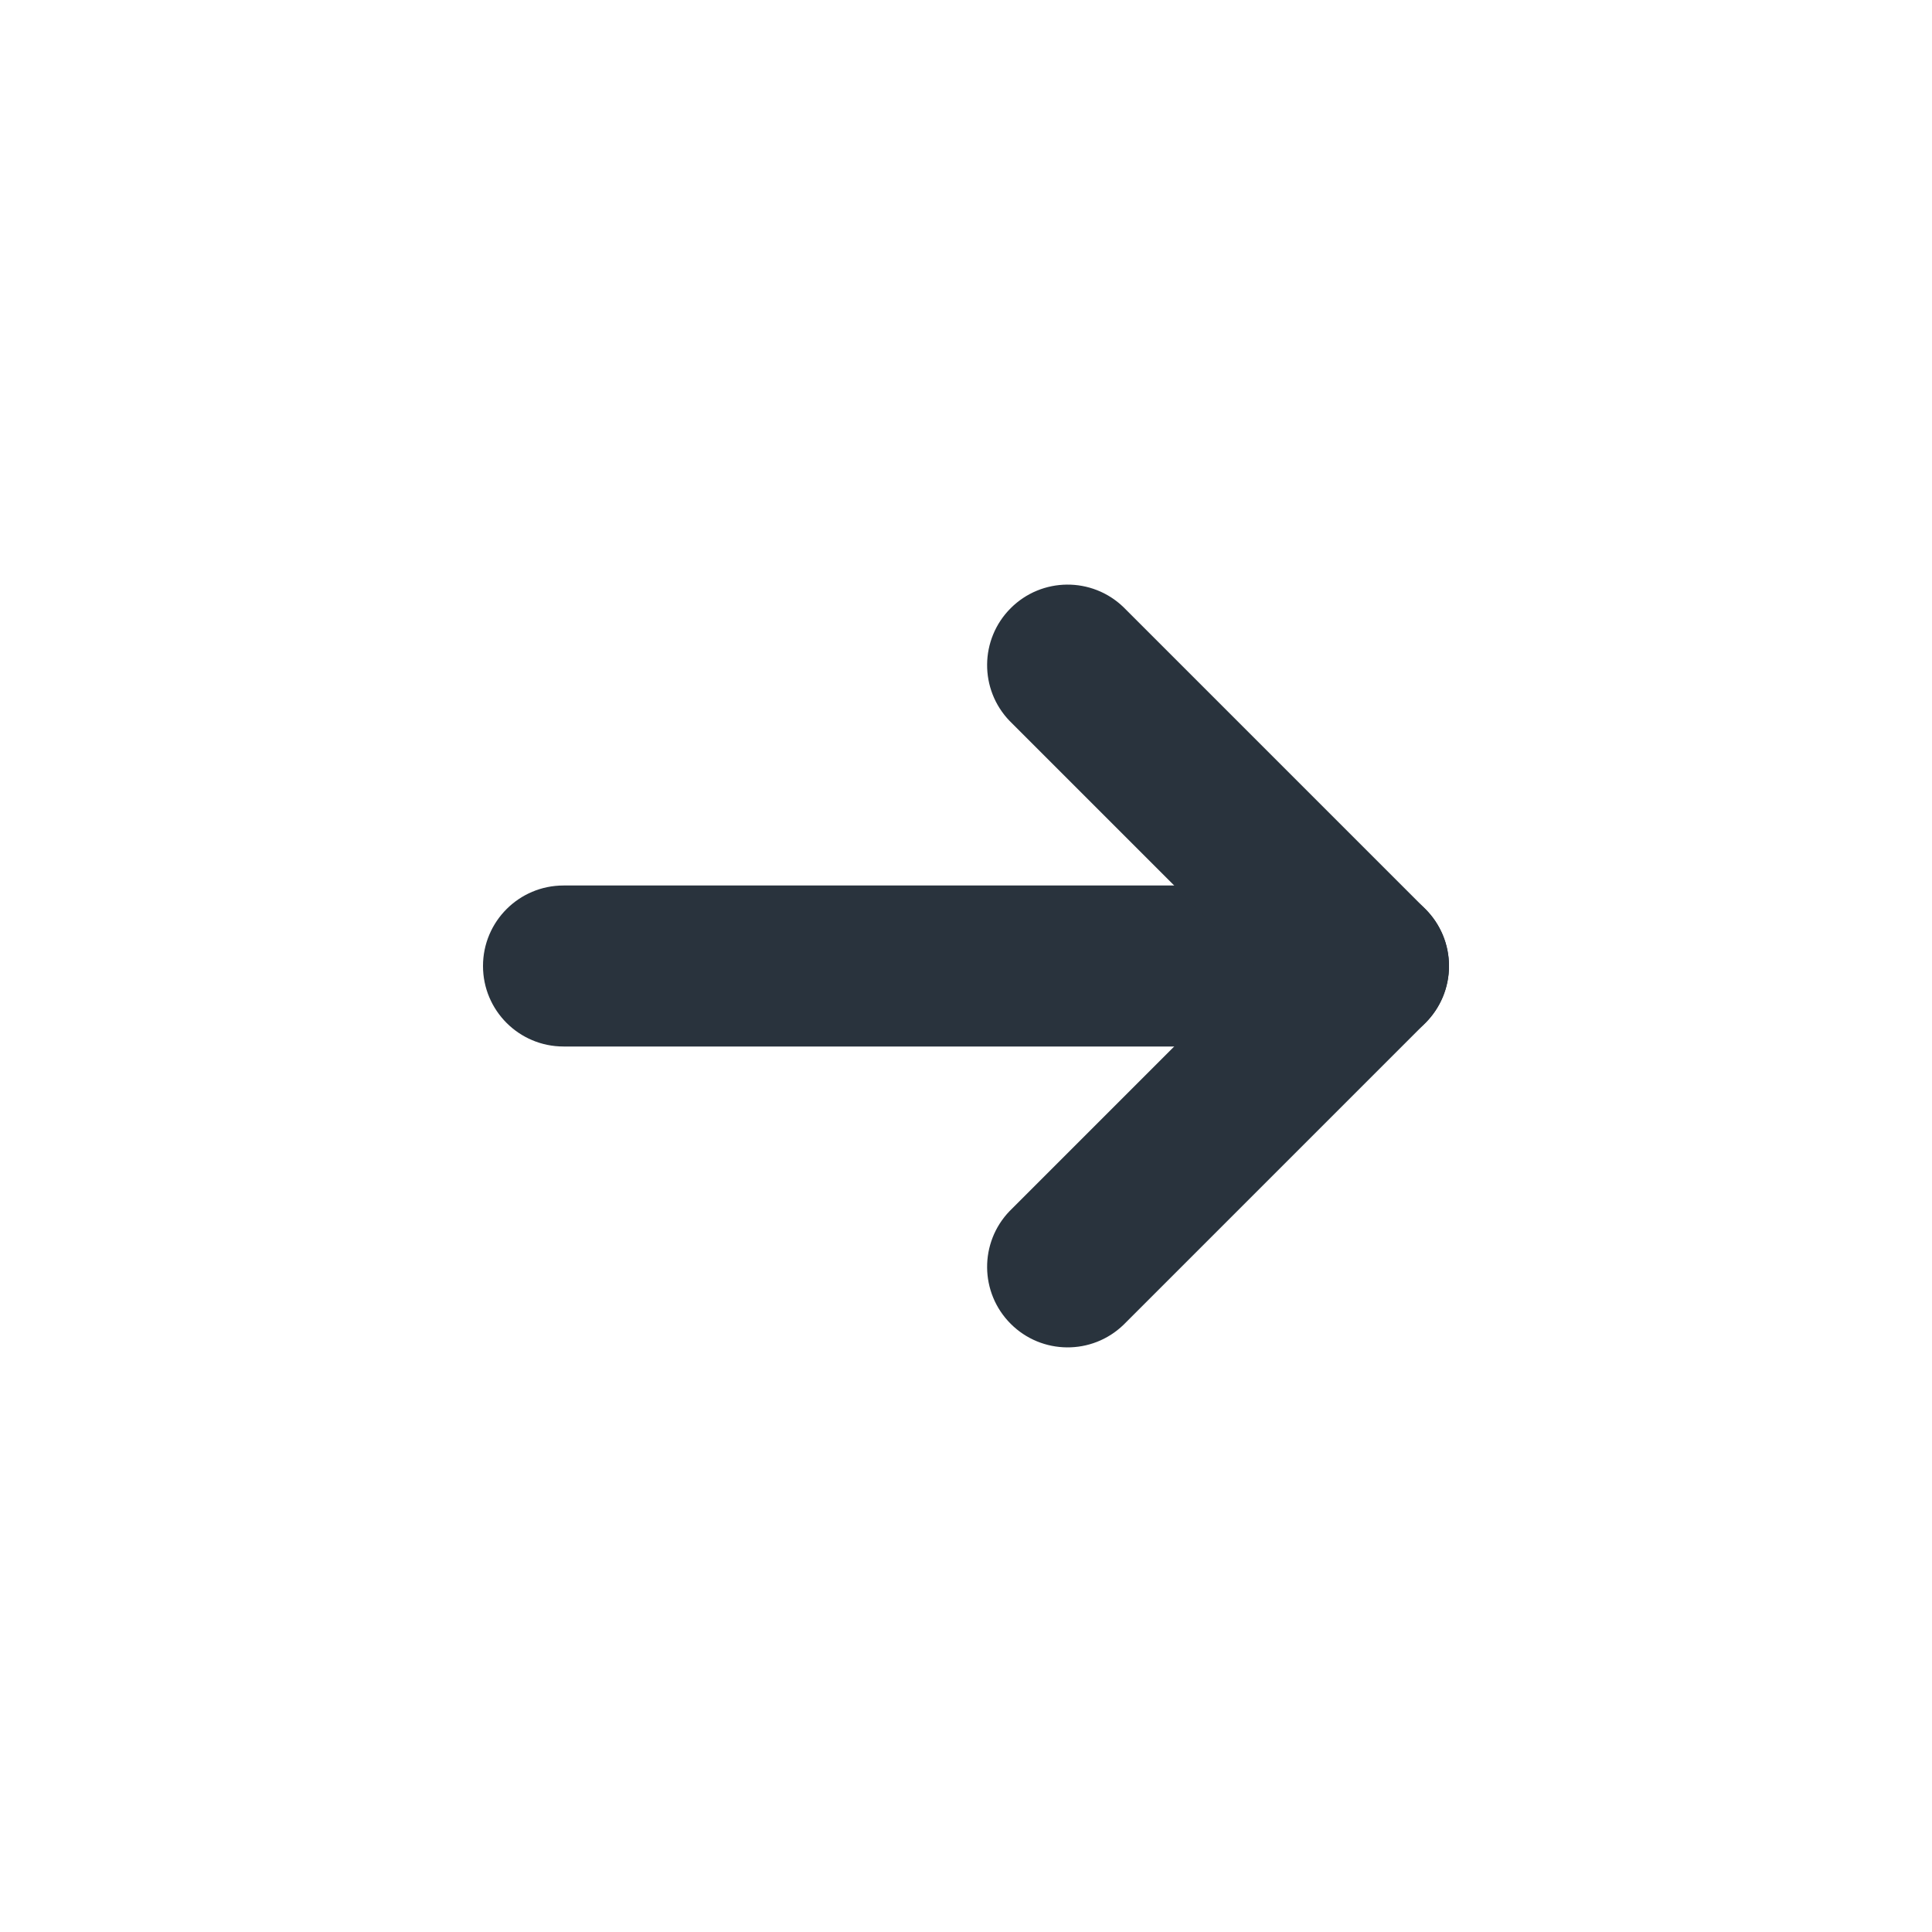
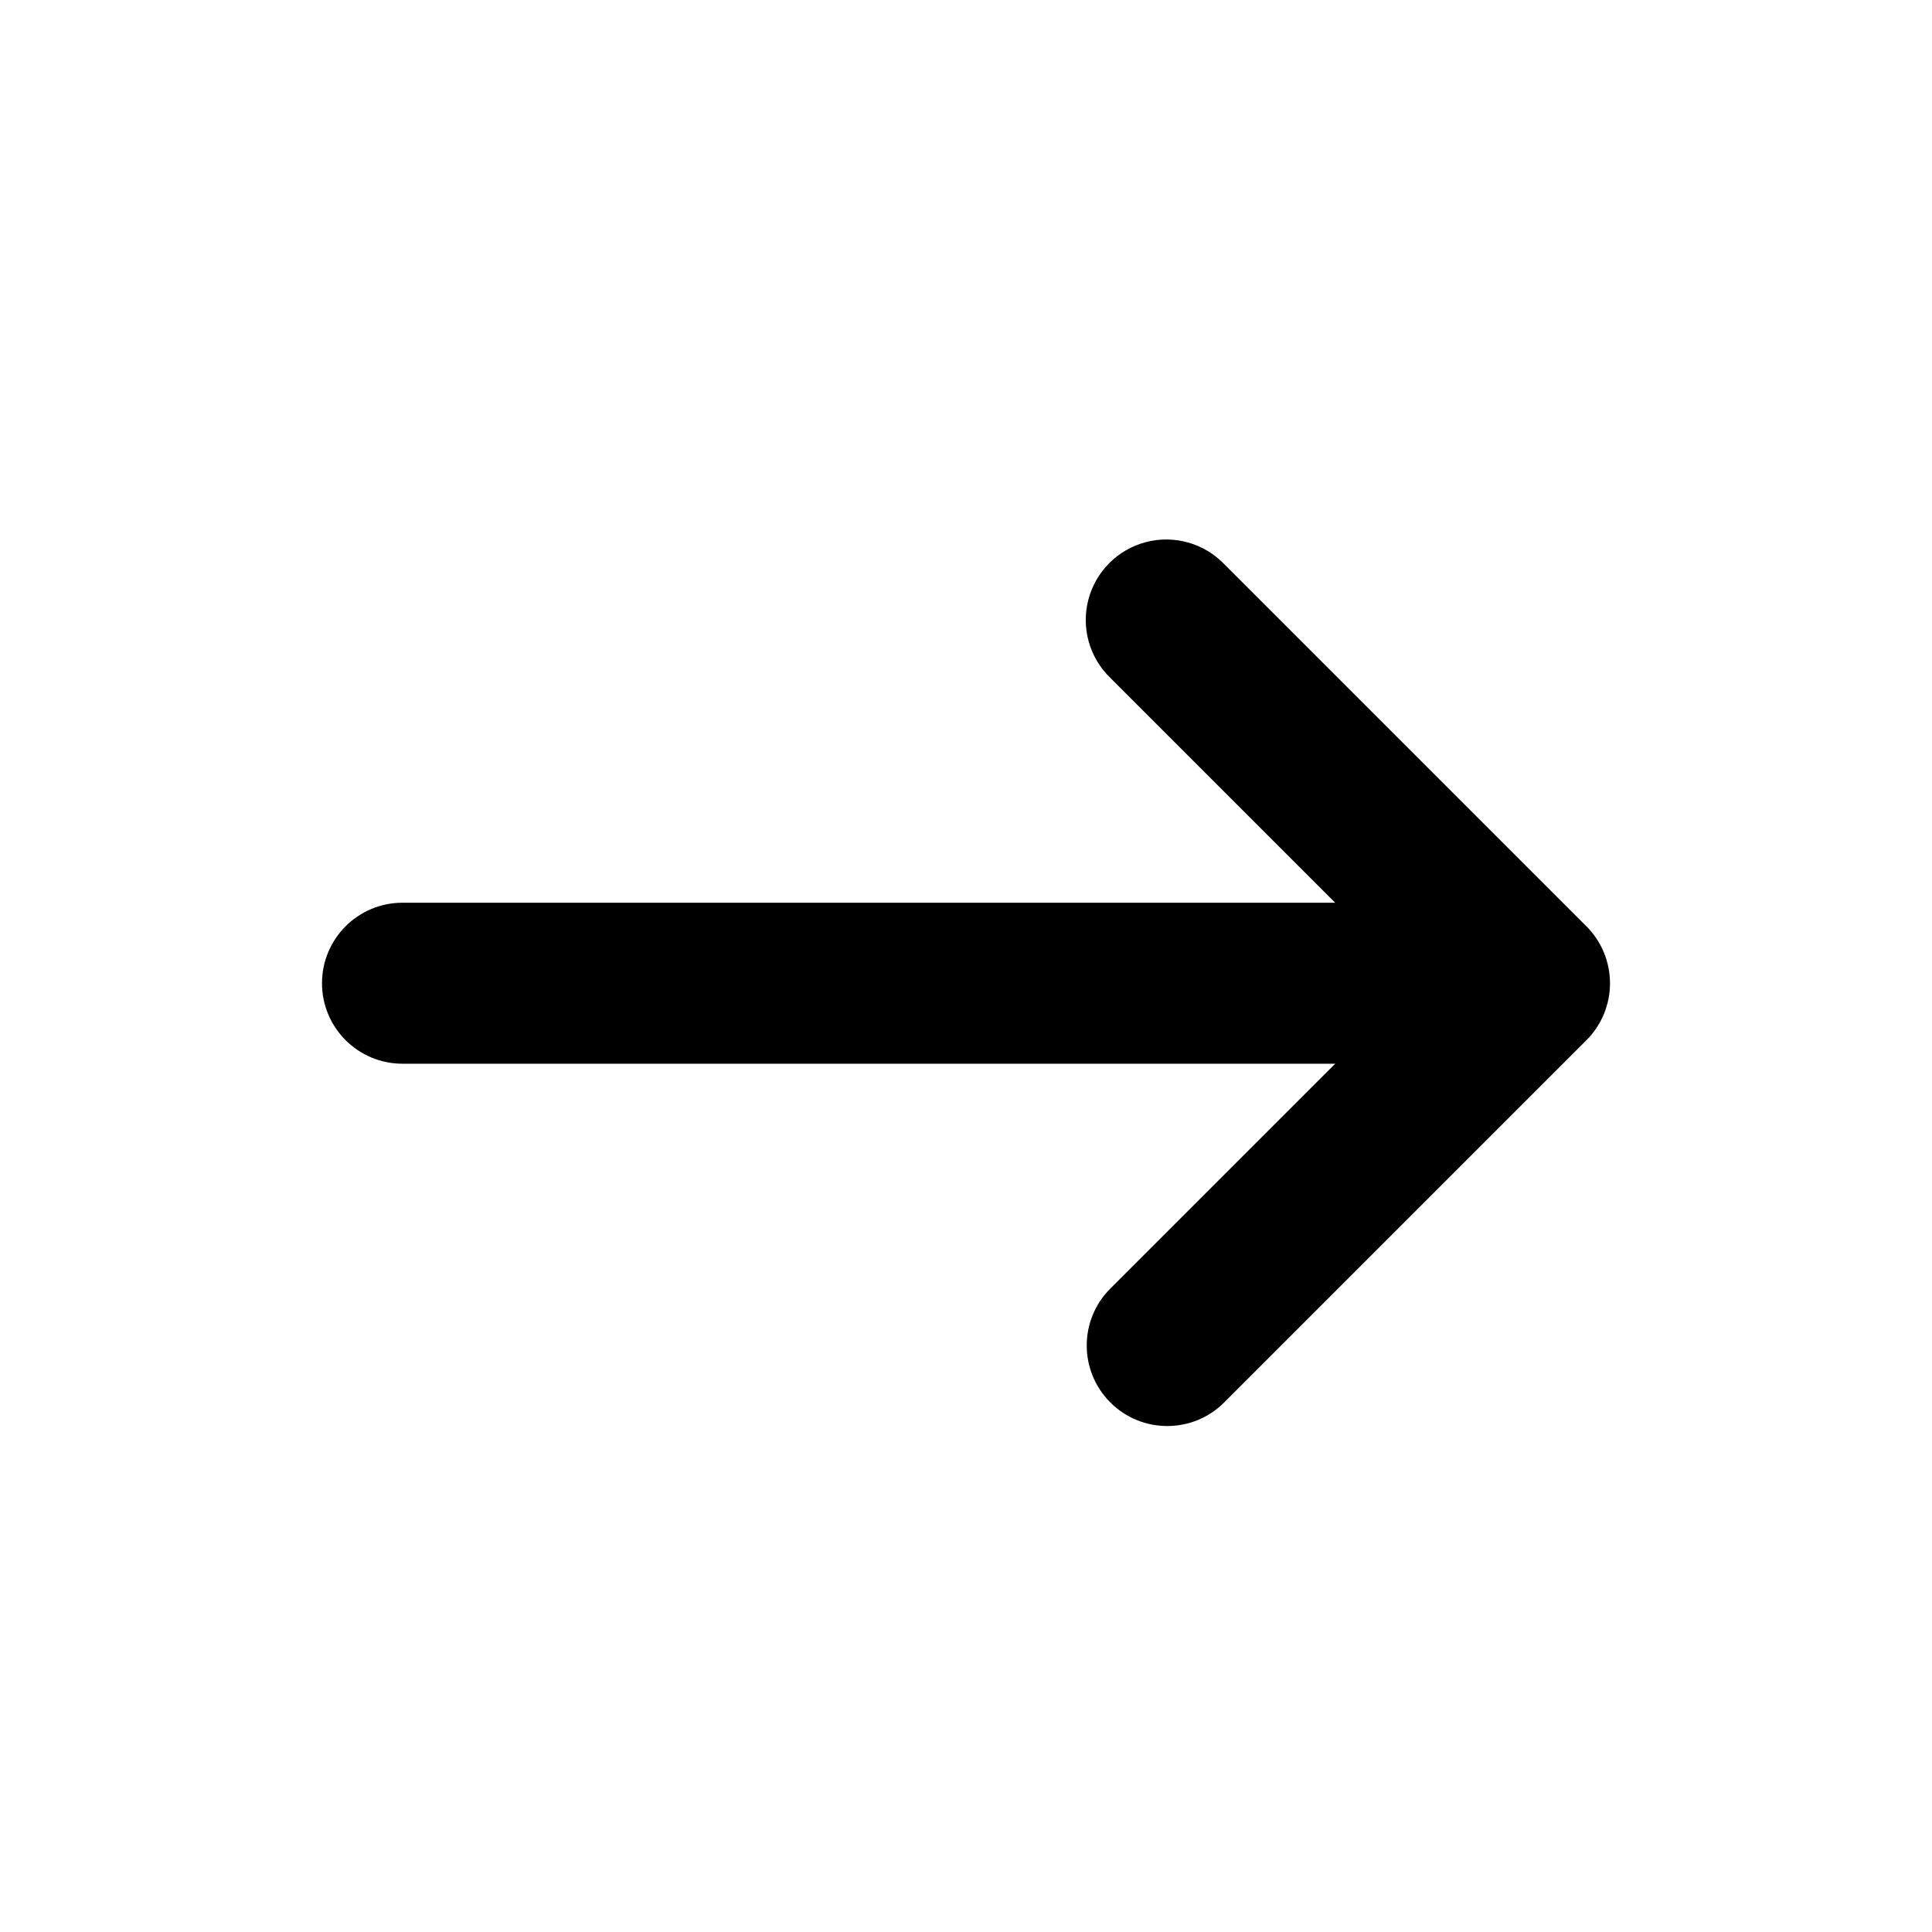
- <svg xmlns="http://www.w3.org/2000/svg" width="24" height="24" fill="none" viewBox="0 0 24 24">
-   <path fill="#29333D" fill-rule="evenodd" d="M18 12a1 1 0 0 1-1 1H7a1 1 0 1 1 0-2h10a1 1 0 0 1 1 1Z" clip-rule="evenodd" />
-   <path fill="#29333D" fill-rule="evenodd" d="M18 12a1 1 0 0 1-.293.707l-3.75 3.75a1 1 0 0 1-1.414-1.414L15.586 12l-3.043-3.043a1 1 0 0 1 1.414-1.414l3.75 3.75A1 1 0 0 1 18 12Z" clip-rule="evenodd" />
+ <svg xmlns="http://www.w3.org/2000/svg" width="24" height="24" viewBox="0 0 24 24">
+   <path fill-rule="evenodd" d="M18.5 12.214a1 1 0 0 0-1-1H5a1 1 0 1 0 0 2h12.5a1 1 0 0 0 1-1Z" clip-rule="evenodd" />
+   <path fill-rule="evenodd" d="M20 12.214a1 1 0 0 0-.293-.707l-4.5-4.5a1 1 0 1 0-1.414 1.414l3.793 3.793-3.793 3.793a1 1 0 0 0 1.414 1.415l4.5-4.5a1 1 0 0 0 .293-.708Z" clip-rule="evenodd" />
</svg>
